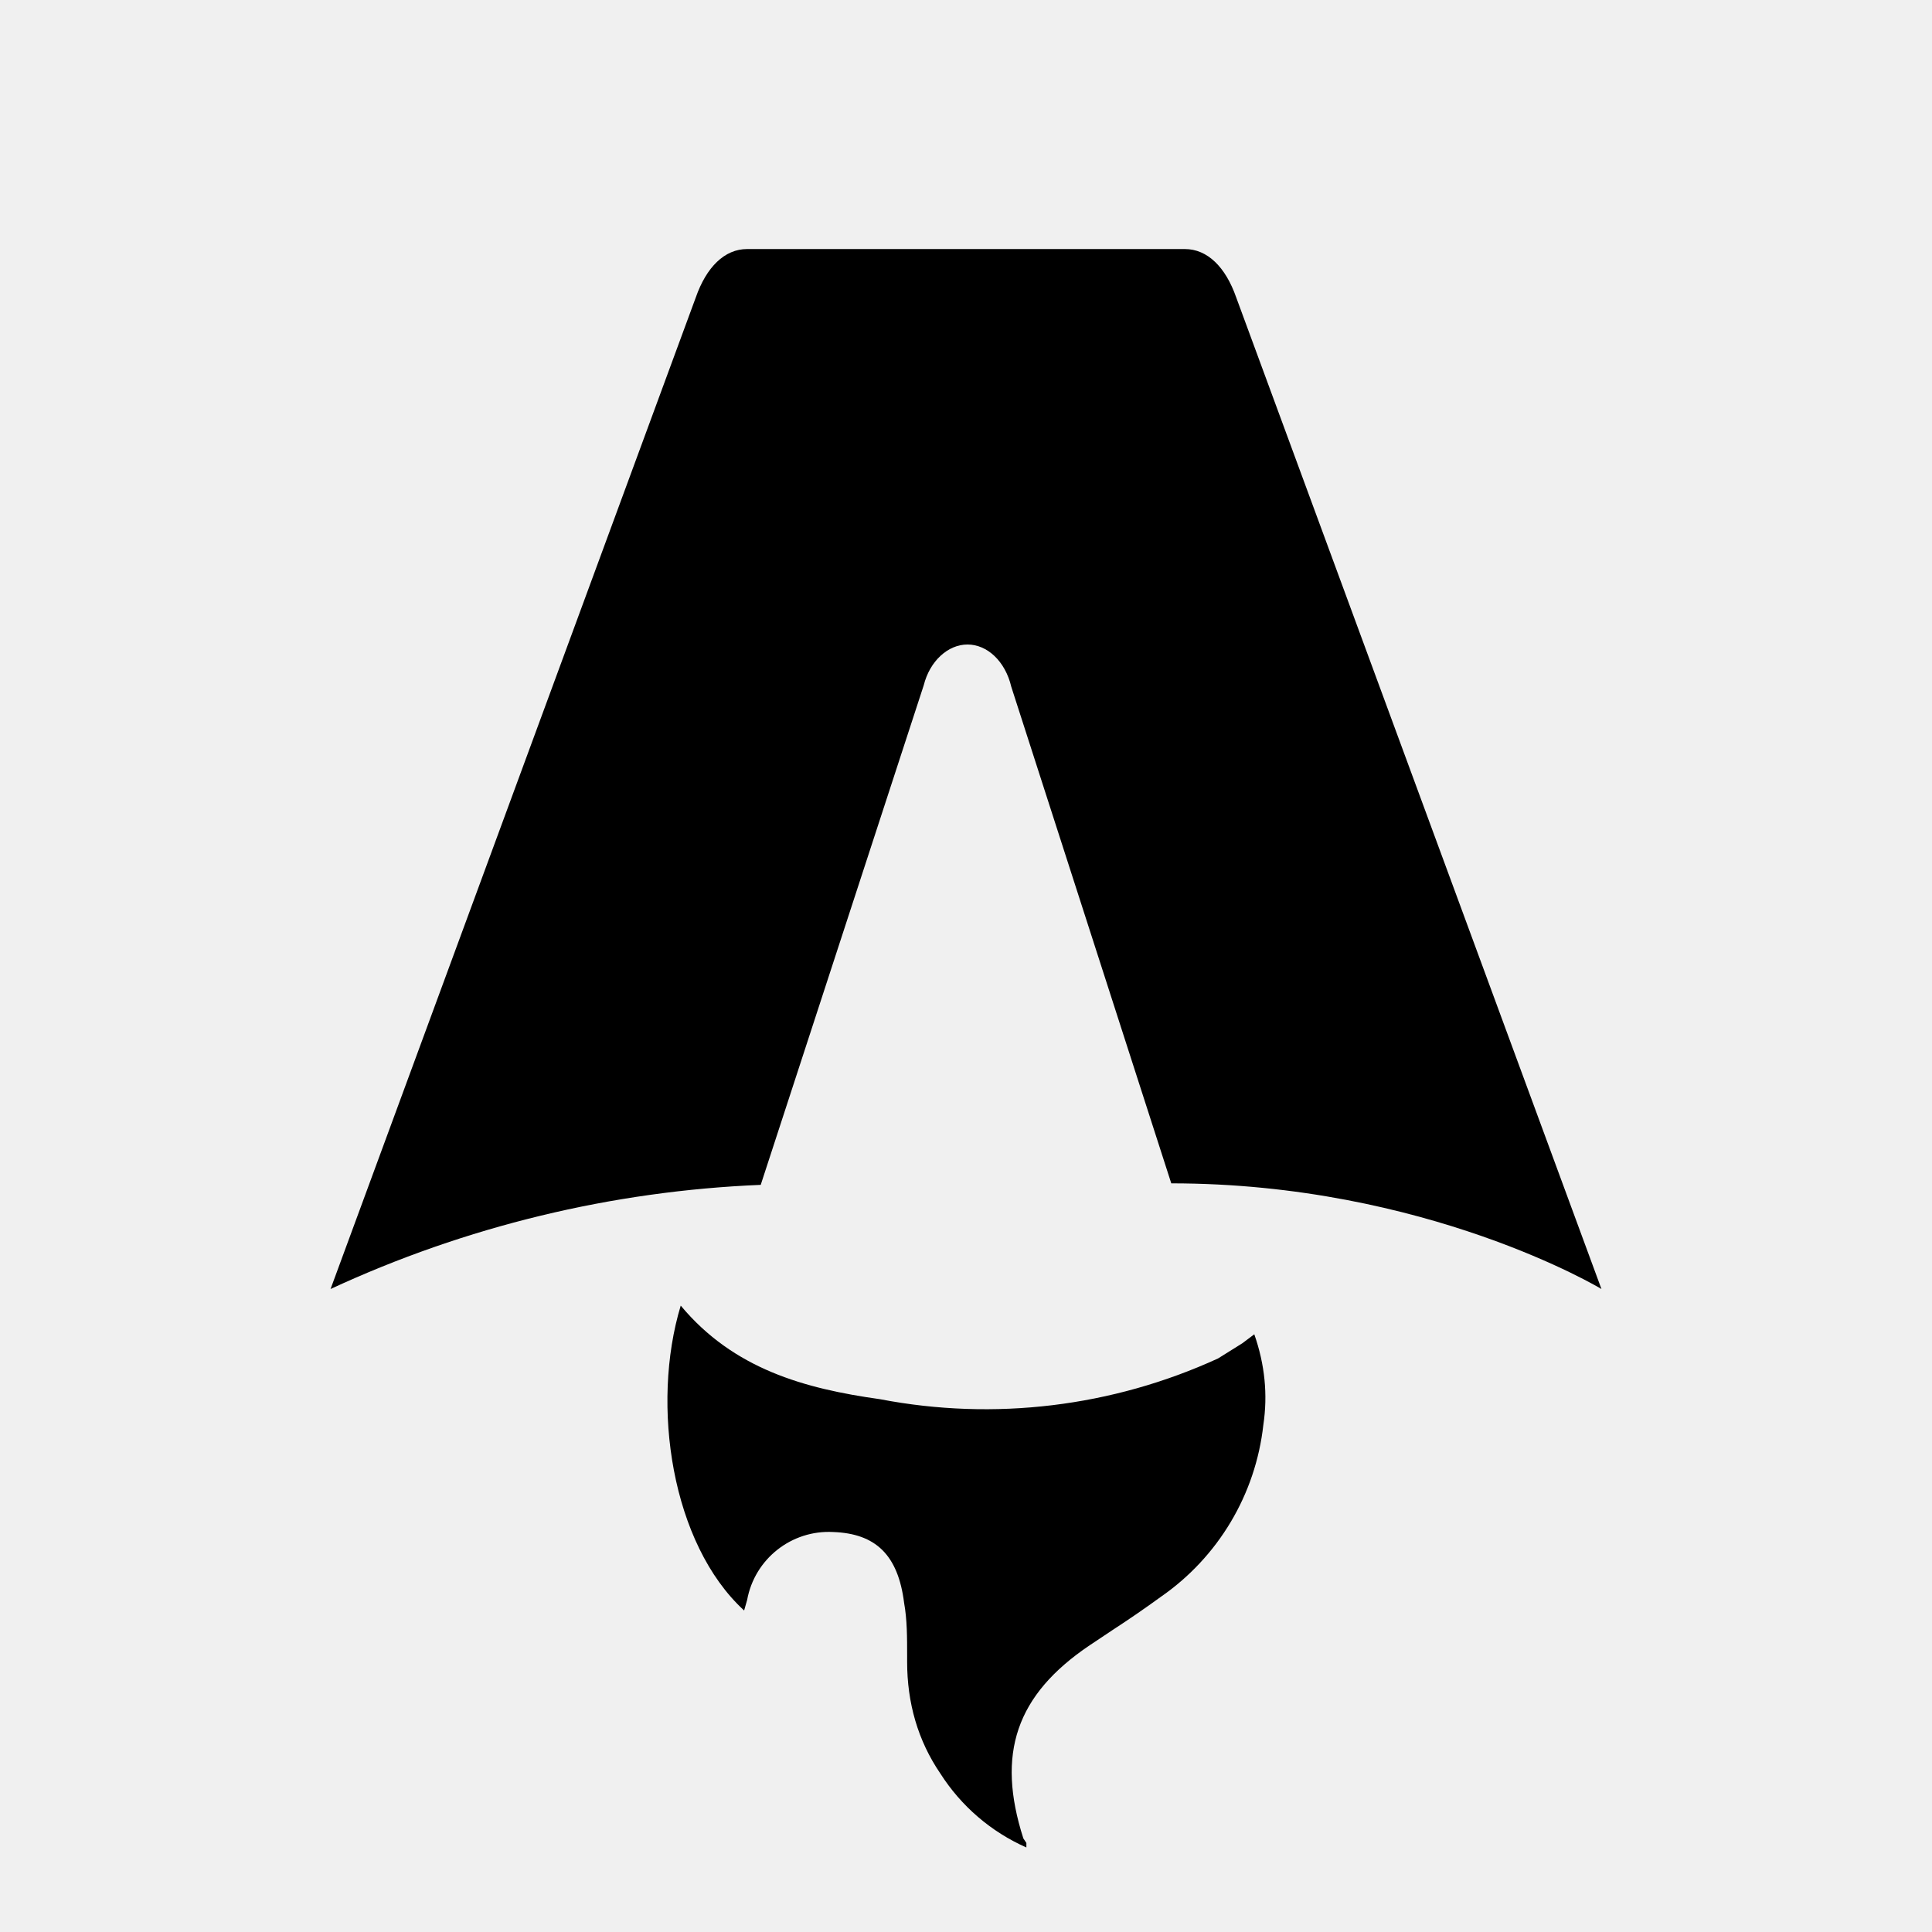
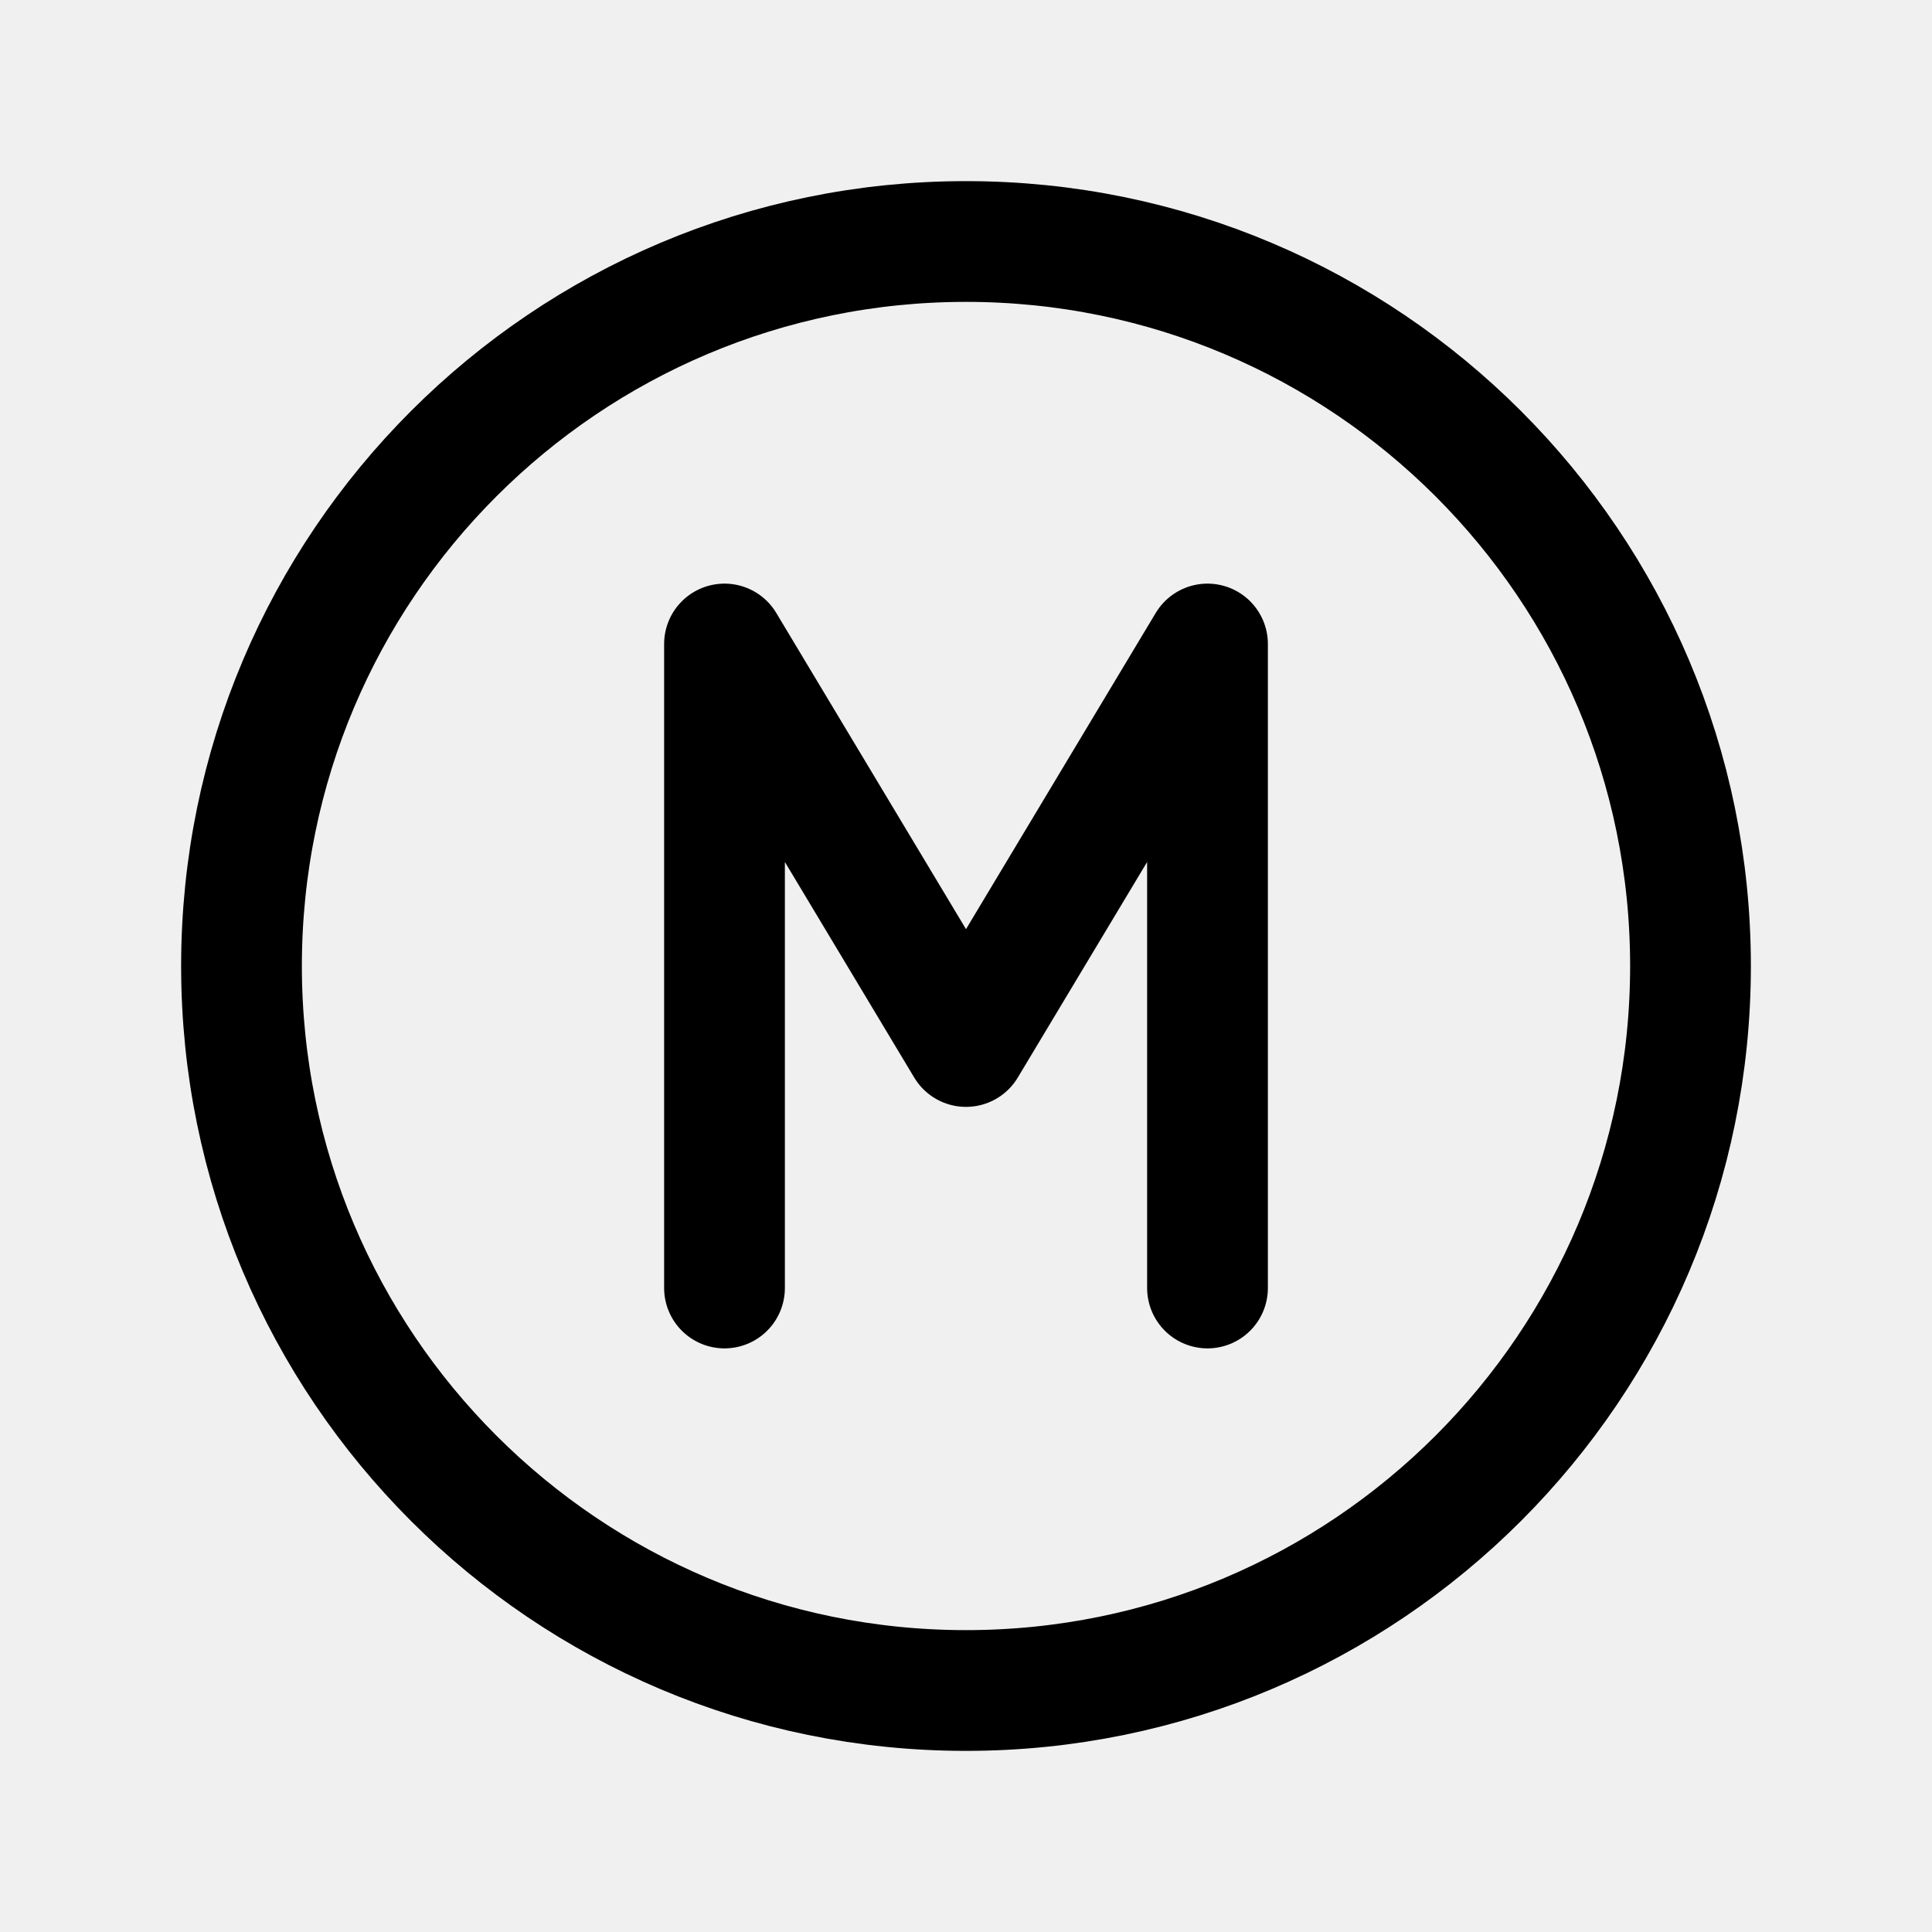
- <svg xmlns="http://www.w3.org/2000/svg" fill="none" viewBox="0 0 128 128">
-   <path d="M50.4 78.5a75.1 75.1 0 0 0-28.5 6.9l24.2-65.7c.7-2 1.9-3.2 3.4-3.2h29c1.5 0 2.7 1.2 3.4 3.2l24.2 65.7s-11.6-7-28.5-7L67 45.5c-.4-1.7-1.6-2.8-2.9-2.8-1.3 0-2.5 1.1-2.9 2.7L50.4 78.5Zm-1.1 28.2Zm-4.2-20.2c-2 6.6-.6 15.8 4.2 20.2a17.5 17.5 0 0 1 .2-.7 5.5 5.5 0 0 1 5.7-4.5c2.8.1 4.3 1.5 4.7 4.7.2 1.1.2 2.3.2 3.5v.4c0 2.7.7 5.2 2.2 7.4a13 13 0 0 0 5.7 4.9v-.3l-.2-.3c-1.8-5.6-.5-9.5 4.4-12.8l1.5-1a73 73 0 0 0 3.2-2.2 16 16 0 0 0 6.8-11.4c.3-2 .1-4-.6-6l-.8.6-1.6 1a37 37 0 0 1-22.4 2.7c-5-.7-9.7-2-13.2-6.2Z" />
-   <style>
-         path { fill: #000; }
-         @media (prefers-color-scheme: dark) {
-             path { fill: #FFF; }
-         }
-     </style>
+ <svg xmlns="http://www.w3.org/2000/svg" class="icon icon-tabler icon-tabler-circle-letter-m" width="100" height="100" viewBox="0 0 24 24" stroke-width="1.5" stroke="#000000" fill="none" stroke-linecap="round" stroke-linejoin="round">
+   <path stroke="none" d="M0 0h24v24H0z" fill="none" />
+   <path d="M12 12m-9 0a9 9 0 1 0 18 0a9 9 0 1 0 -18 0" />
+   <path d="M9 16v-8l3 5l3 -5v8" />
</svg>
